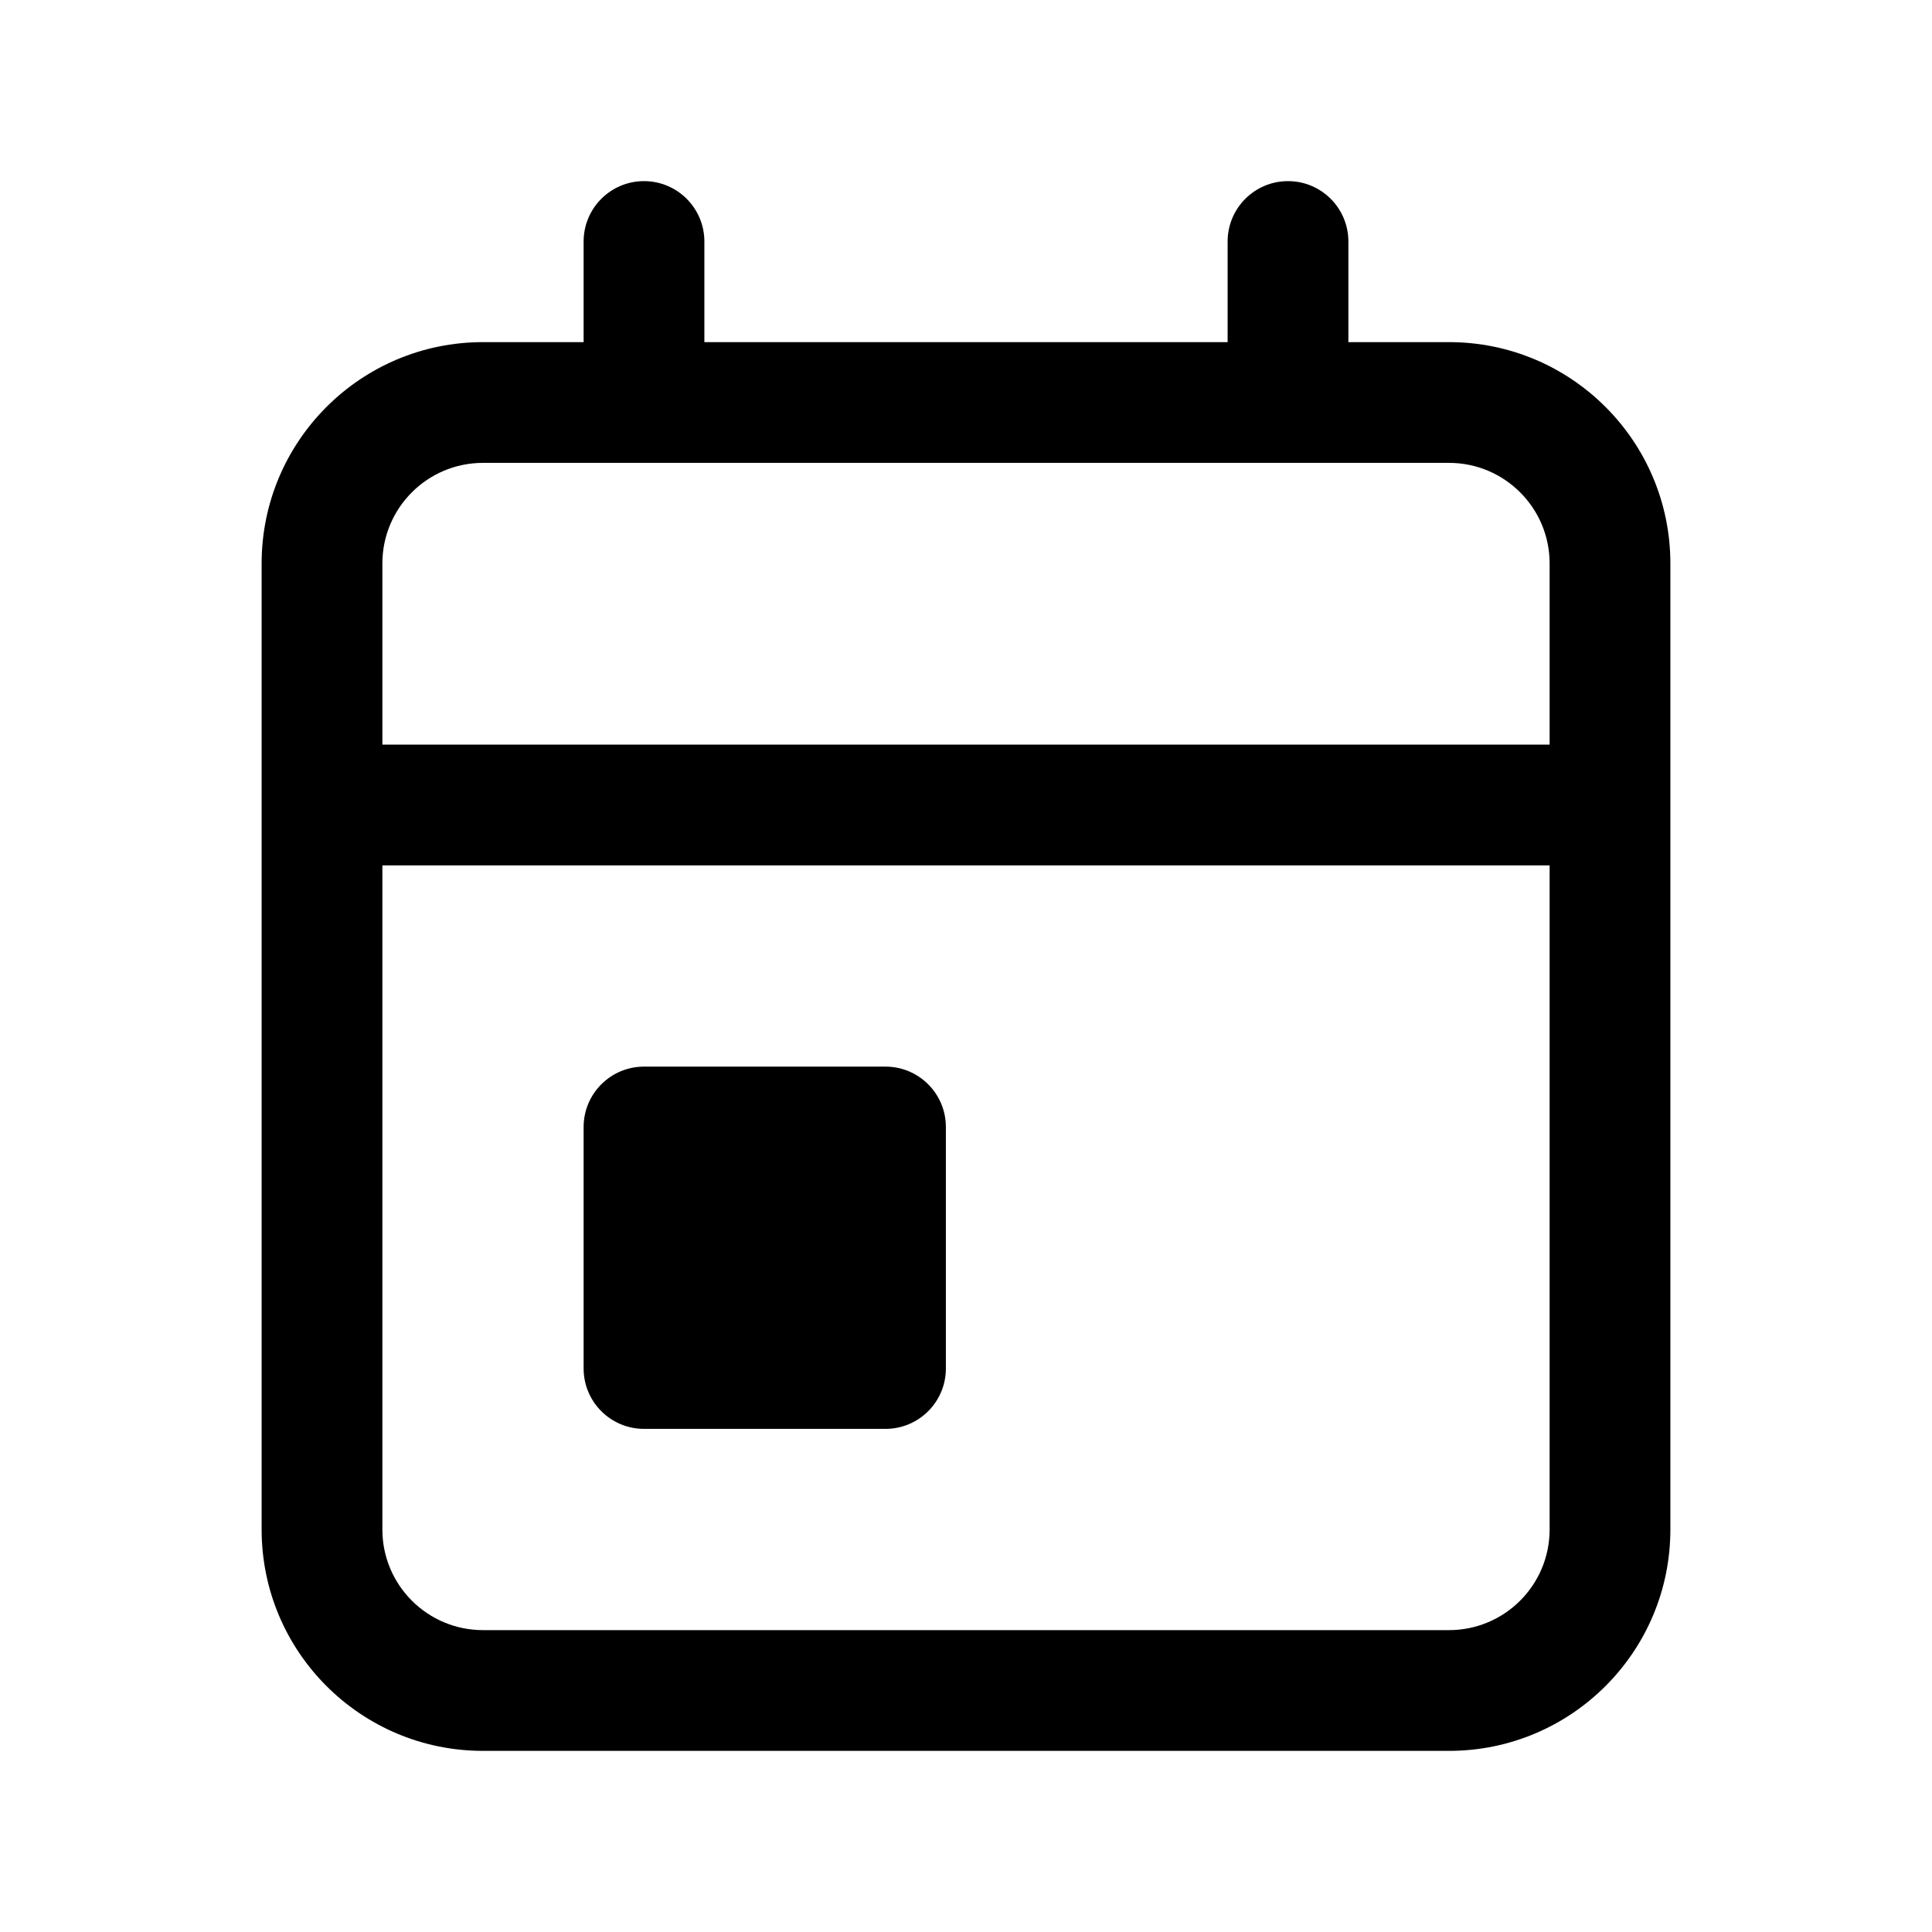
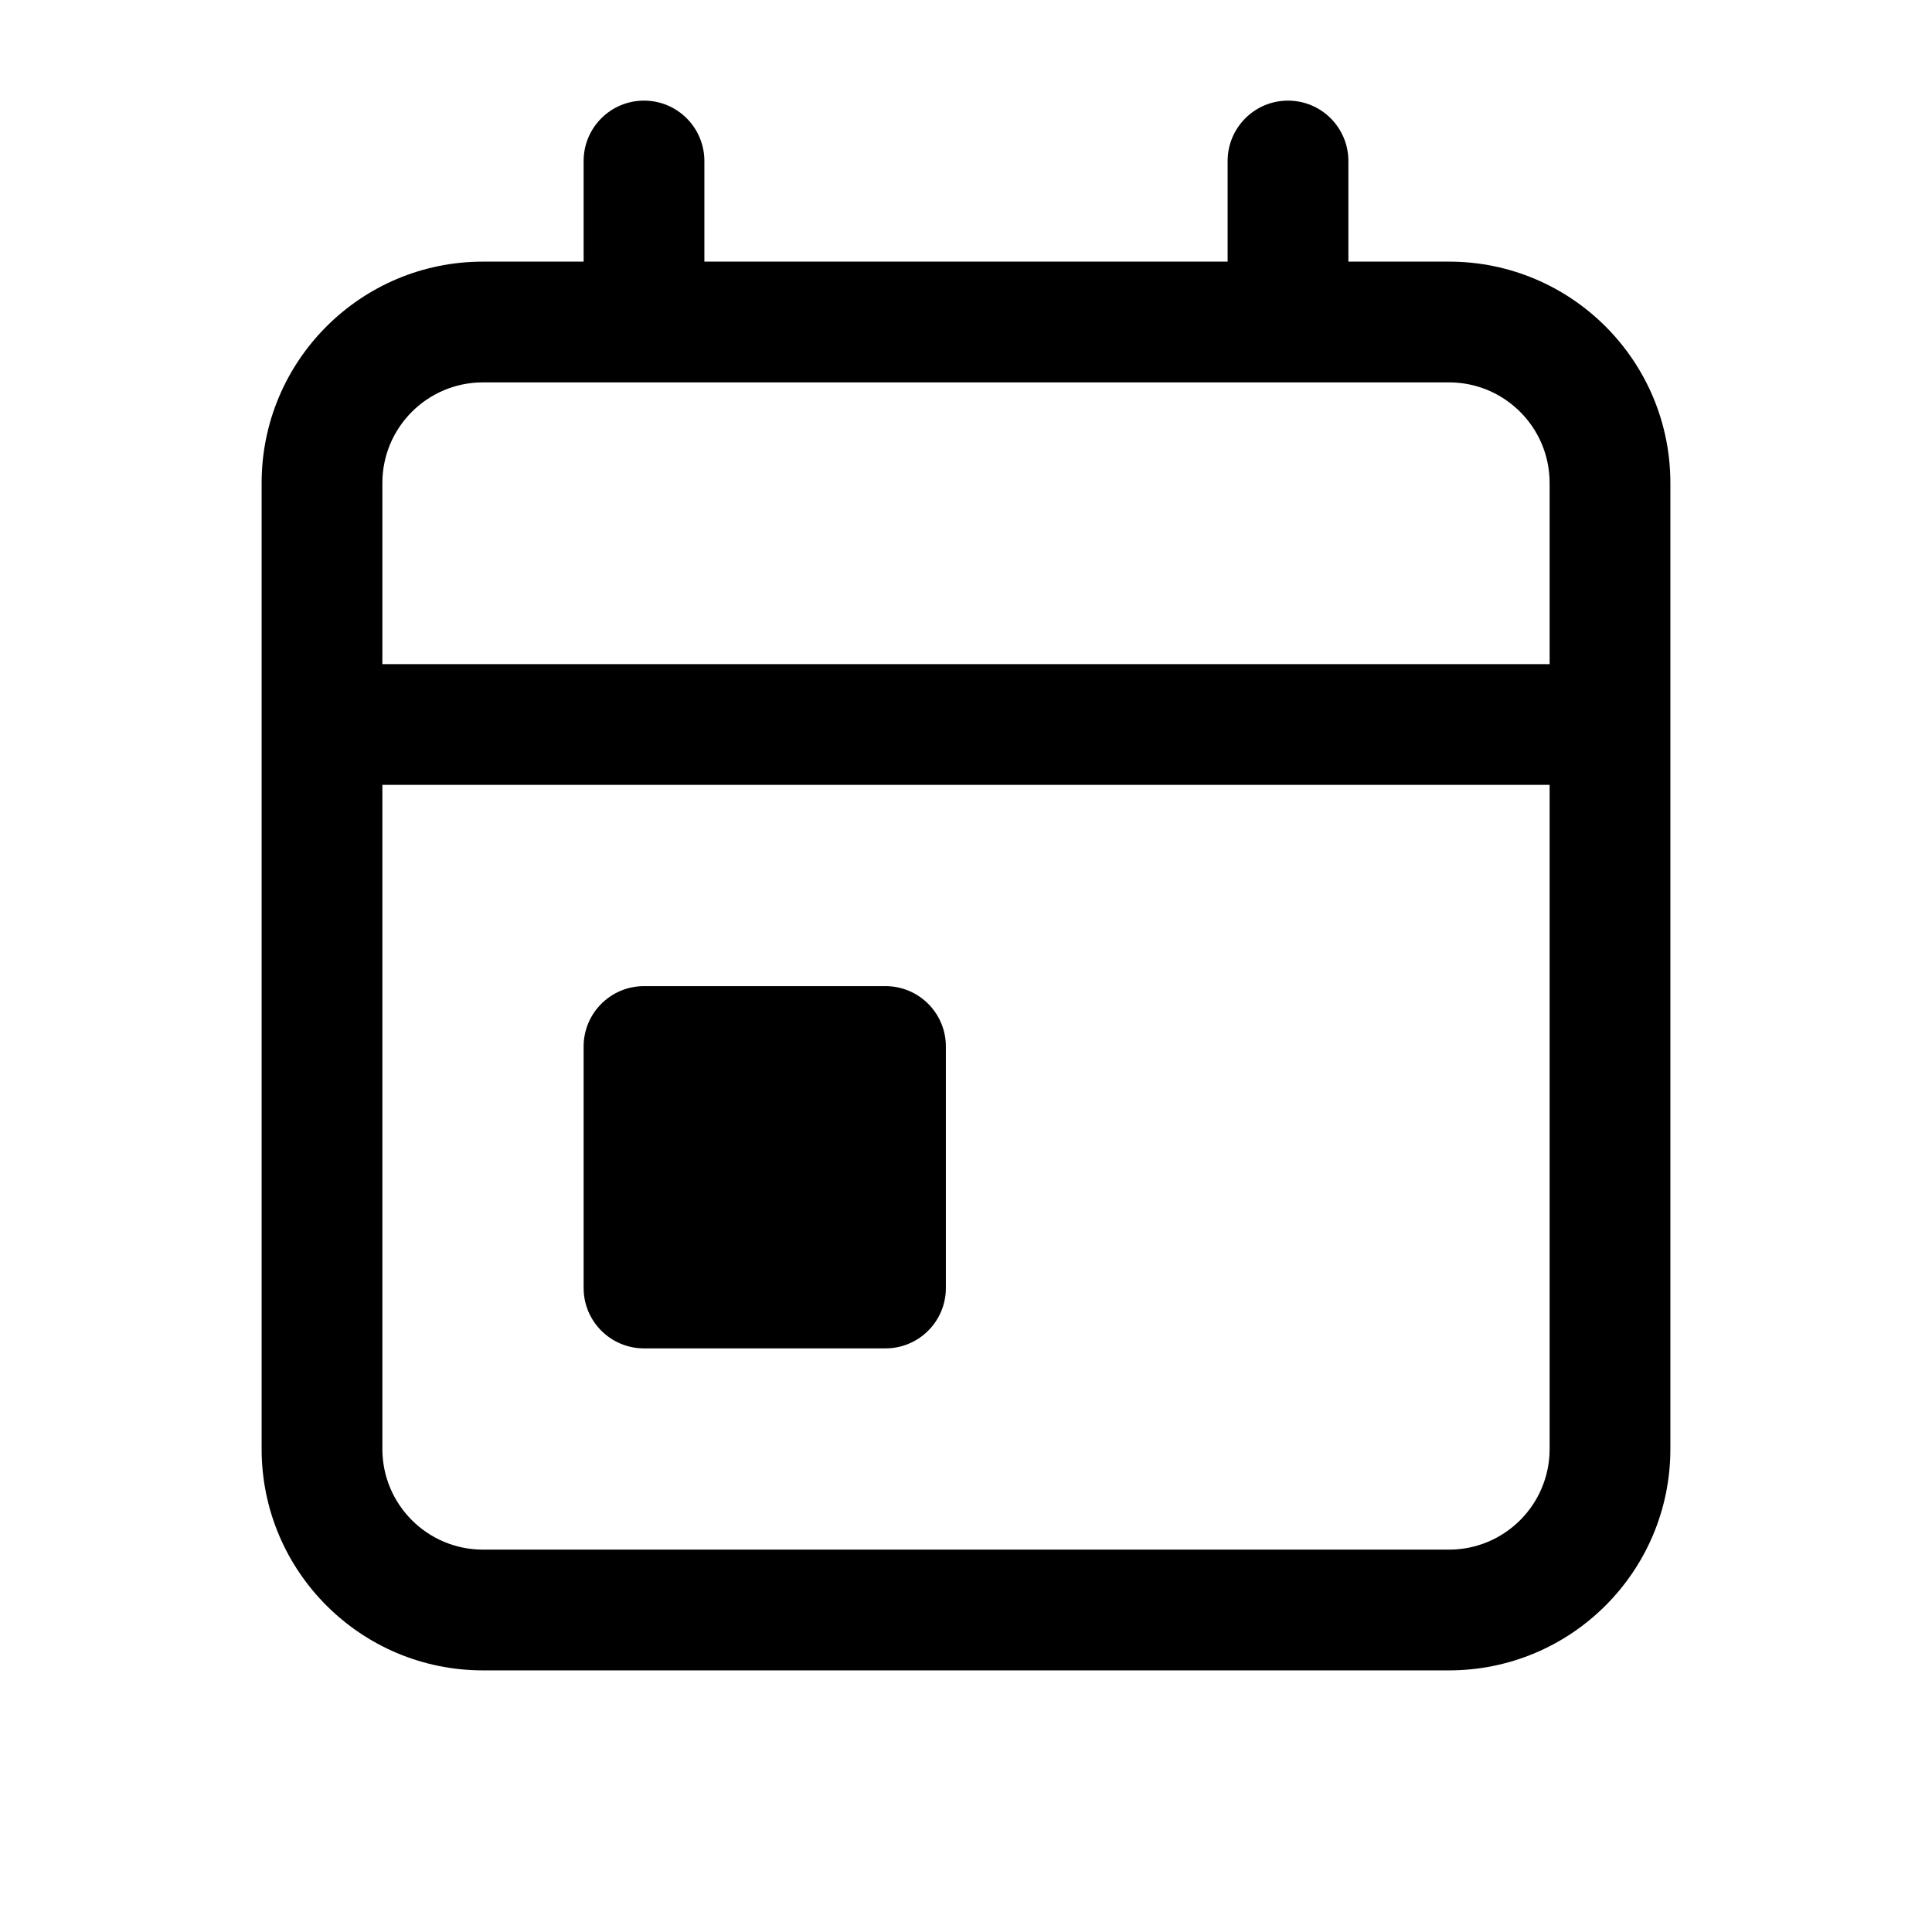
<svg xmlns="http://www.w3.org/2000/svg" width="24" height="24" fill="none" viewBox="0 0 24 24">
-   <path fill="#000" d="M11 13.25a.75.75 0 0 1 .75.75v3a.75.75 0 0 1-.75.75H8a.75.75 0 0 1-.75-.75v-3a.75.75 0 0 1 .75-.75z" />
-   <path fill="#000" d="M16 2.25a.75.75 0 0 1 .75.75v1.25H18A2.75 2.75 0 0 1 20.75 7v12A2.75 2.75 0 0 1 18 21.75H6A2.75 2.75 0 0 1 3.25 19V7A2.75 2.75 0 0 1 6 4.25h1.25V3a.75.75 0 0 1 1.5 0v1.25h6.5V3a.75.75 0 0 1 .75-.75M4.75 19A1.25 1.25 0 0 0 6 20.25h12A1.25 1.25 0 0 0 19.25 19v-8.25H4.75zM6 5.75A1.25 1.25 0 0 0 4.75 7v2.25h14.5V7A1.25 1.25 0 0 0 18 5.75z" />
+   <path fill="#000" d="M11 12.25a.75.75 0 0 1 .75.75v3a.75.75 0 0 1-.75.75H8a.75.75 0 0 1-.75-.75v-3a.75.75 0 0 1 .75-.75z" />
+   <path fill="#000" d="M16 1.25a.75.75 0 0 1 .75.75v1.25H18A2.75 2.75 0 0 1 20.75 6v12A2.75 2.75 0 0 1 18 20.75H6A2.75 2.75 0 0 1 3.25 18V6A2.75 2.75 0 0 1 6 3.25h1.25V2a.75.75 0 0 1 1.5 0v1.25h6.5V2a.75.75 0 0 1 .75-.75M4.75 18A1.25 1.25 0 0 0 6 19.25h12A1.25 1.25 0 0 0 19.25 18V9.75H4.75zM6 4.75A1.25 1.25 0 0 0 4.75 6v2.25h14.5V6A1.25 1.25 0 0 0 18 4.75z" />
</svg>
